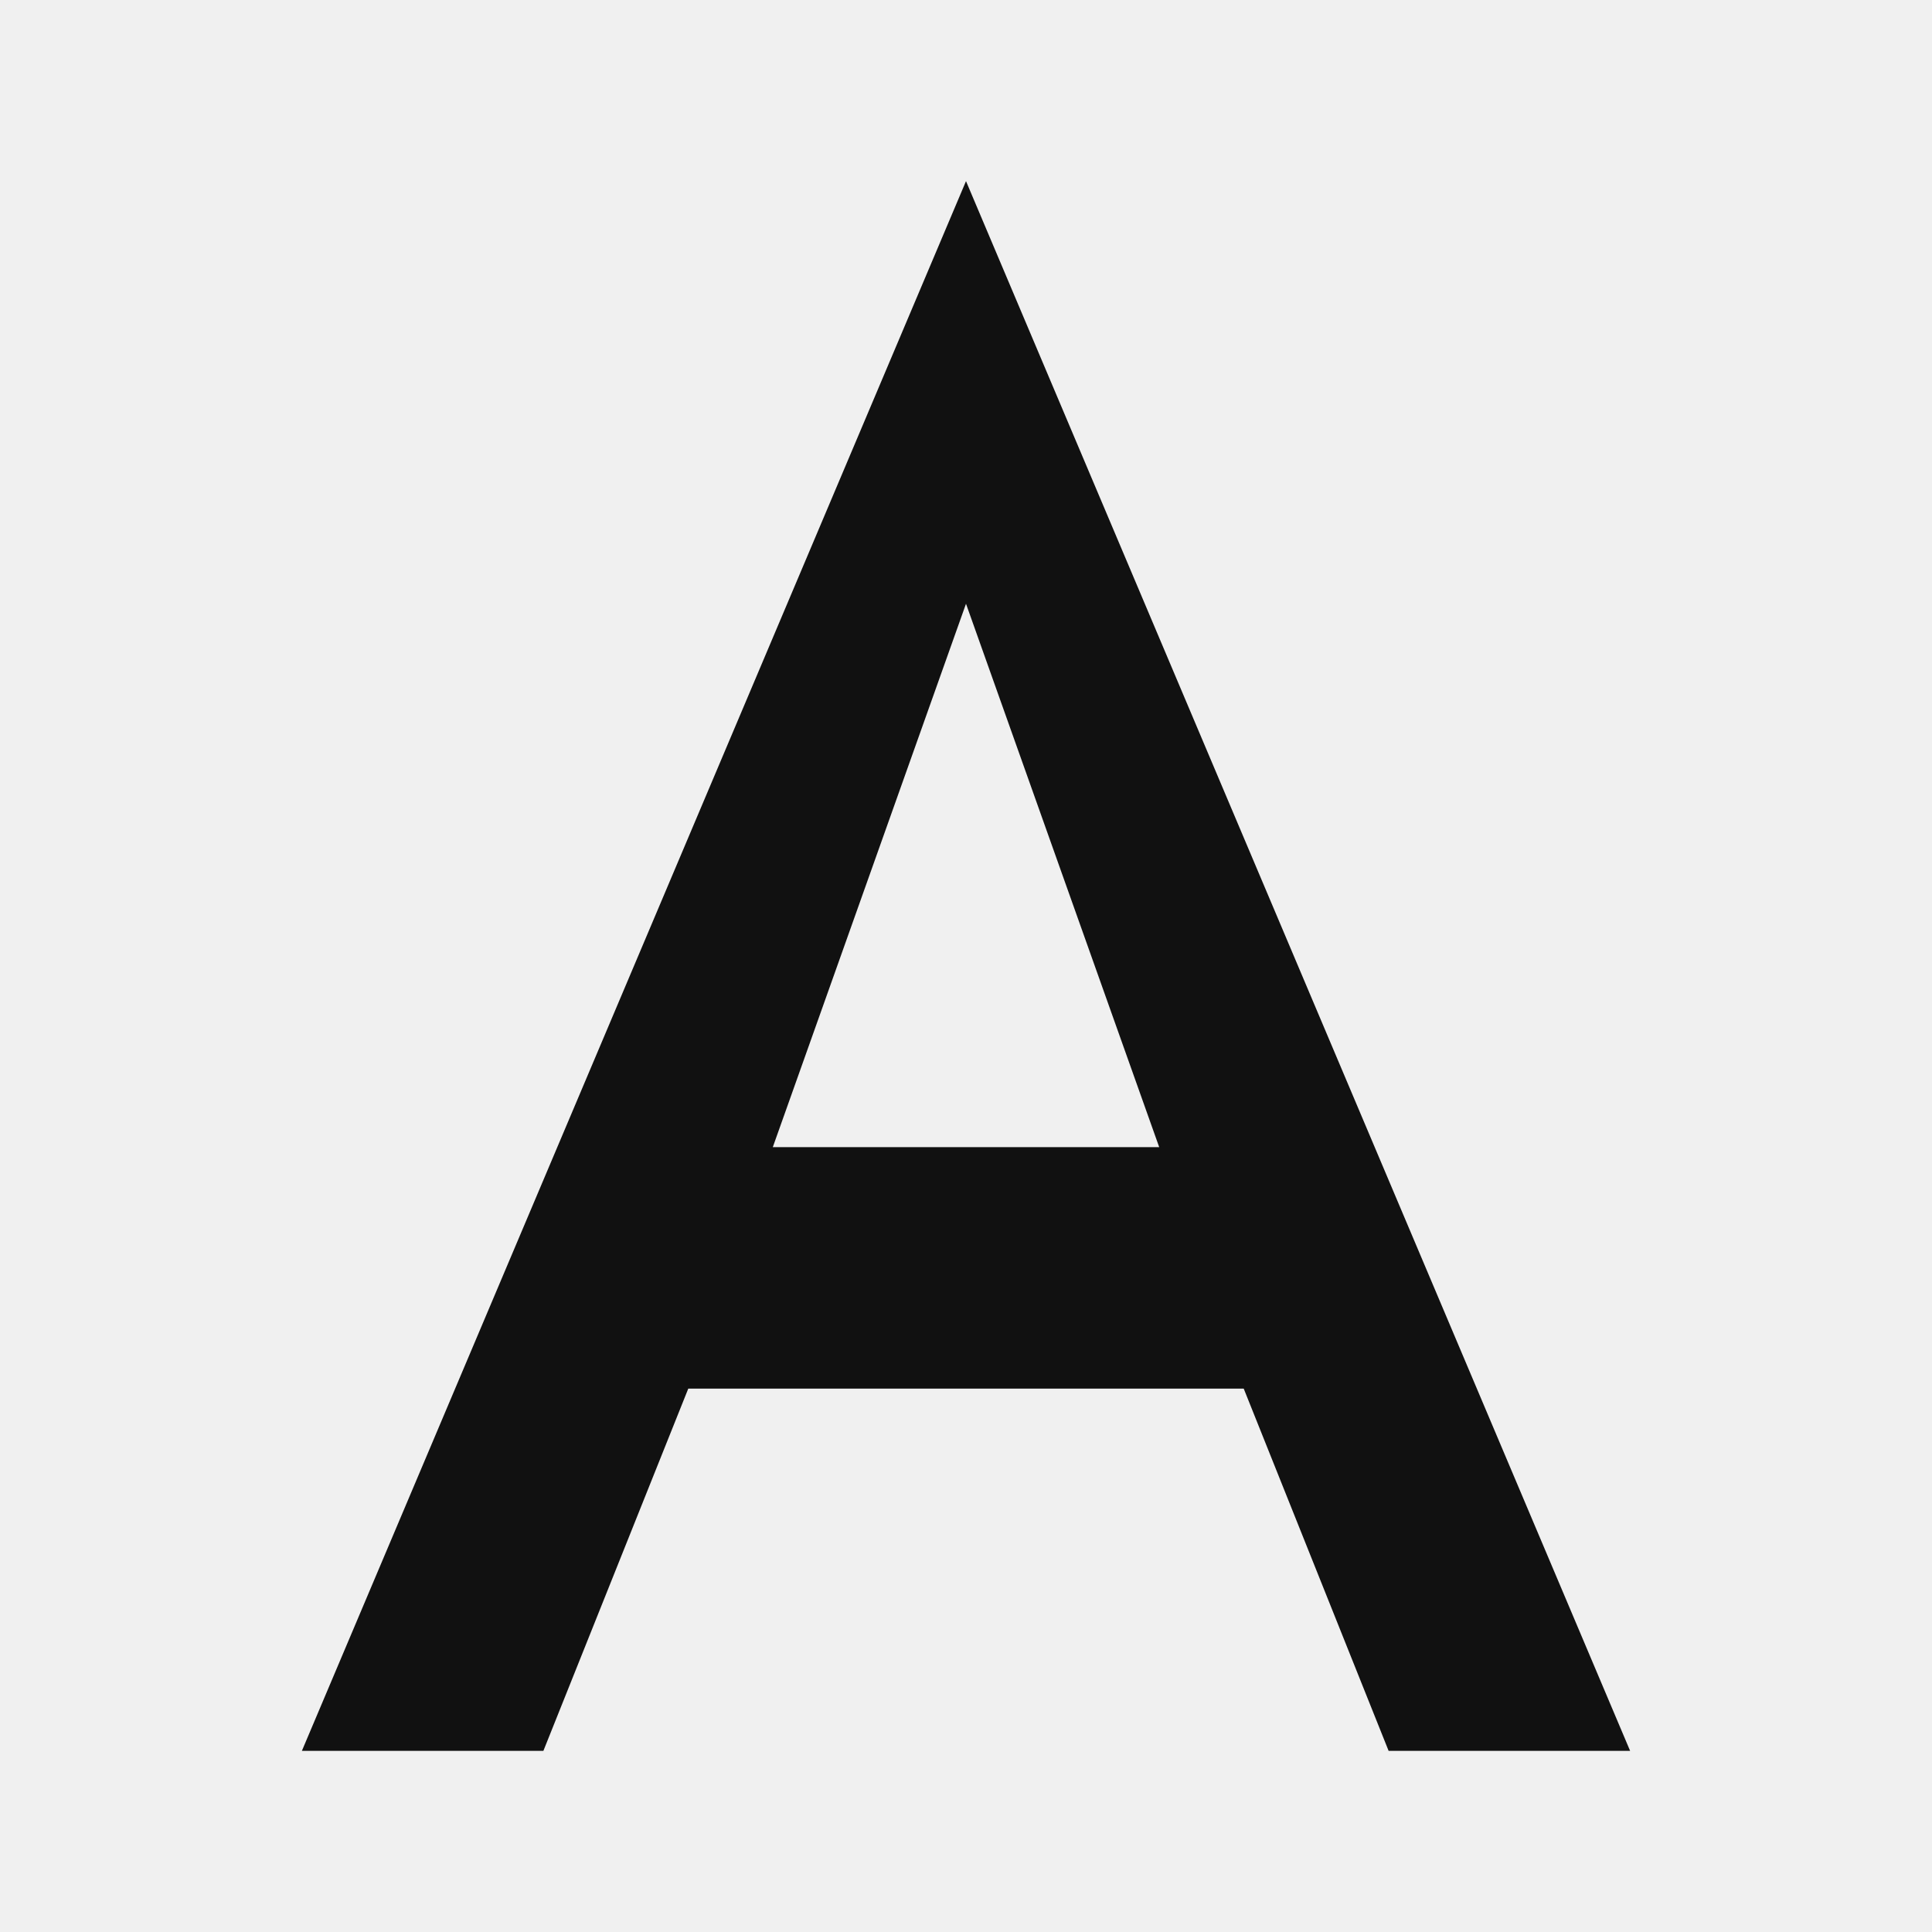
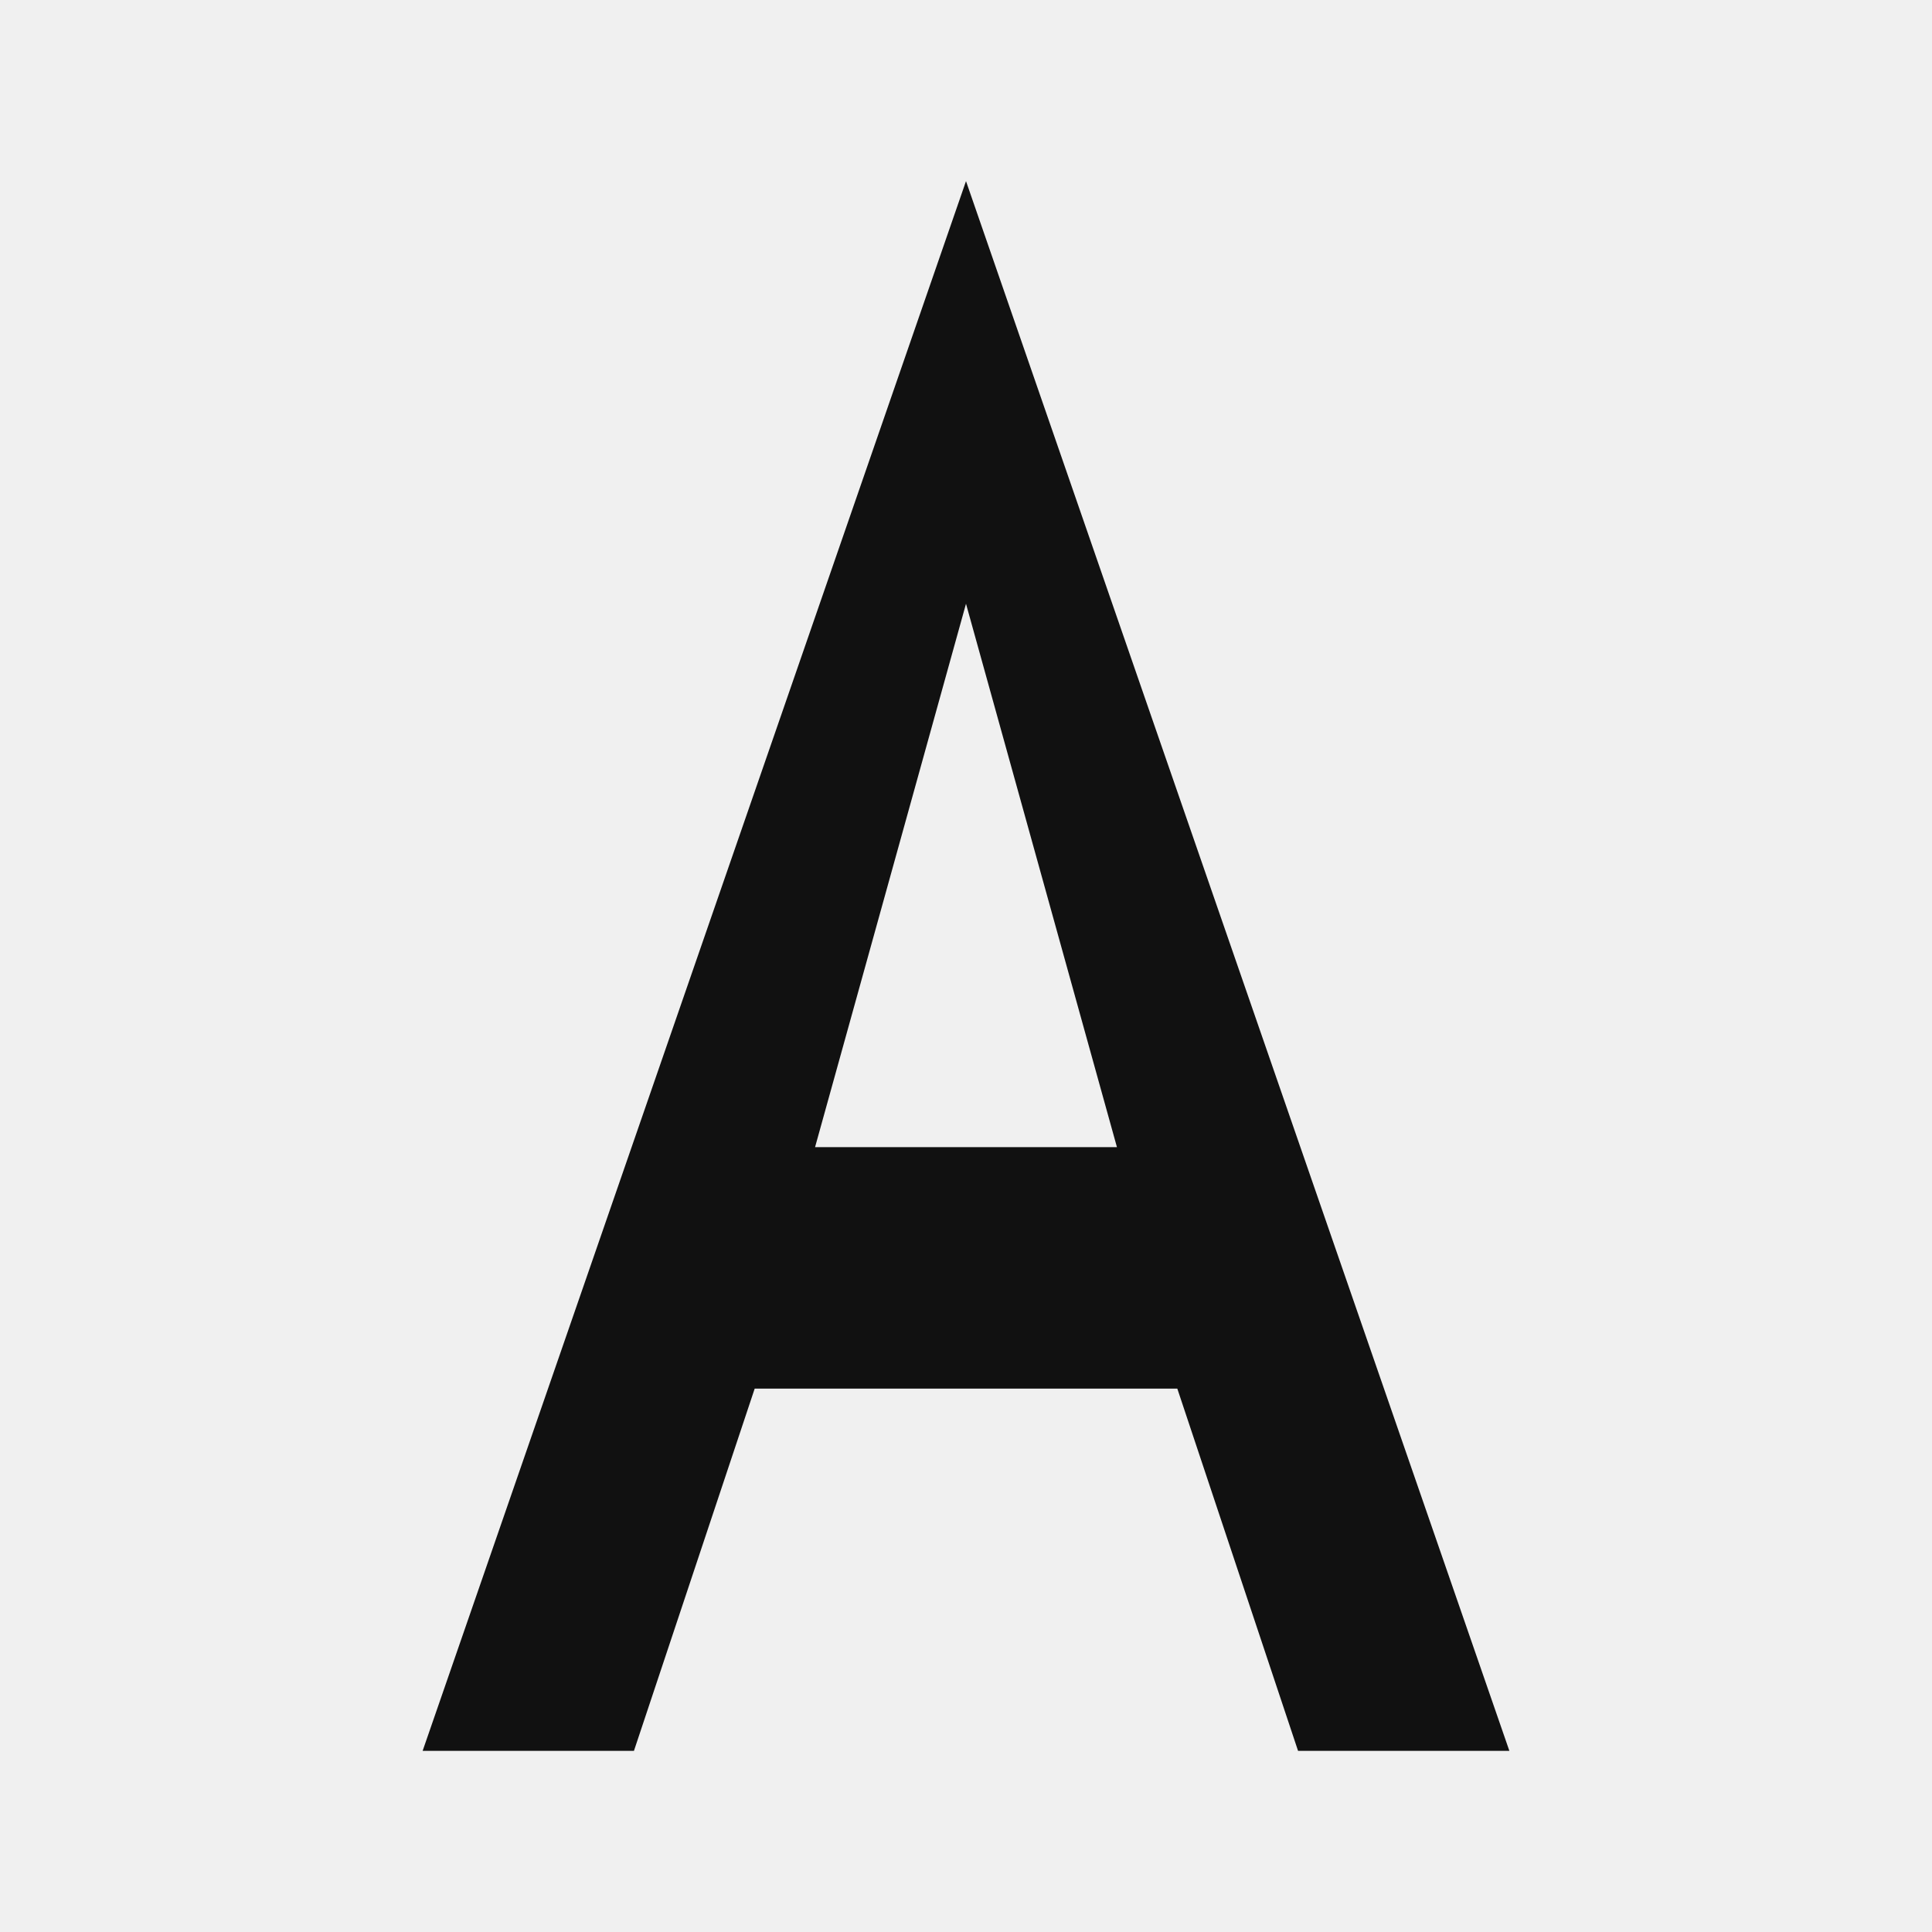
<svg xmlns="http://www.w3.org/2000/svg" width="64" height="64" viewBox="0 0 64 64">
  <style>
    .fg { fill: #111; }
    @media (prefers-color-scheme: dark) {
      .fg { fill: #fff; }
    }
  </style>
-   <path class="fg" d="     M32 6     L10 58 h8 l4.8-12 h18.4 l4.8 12 h8 Z     M32 20 l6.4 18 H25.6 Z   " fill-rule="evenodd" />
+   <path class="fg" d="     M32 6     L14 58 h7 l4-12 h14 l4 12 h7 Z     M32 20 l5 18 H27 Z   " fill-rule="evenodd" />
</svg>
